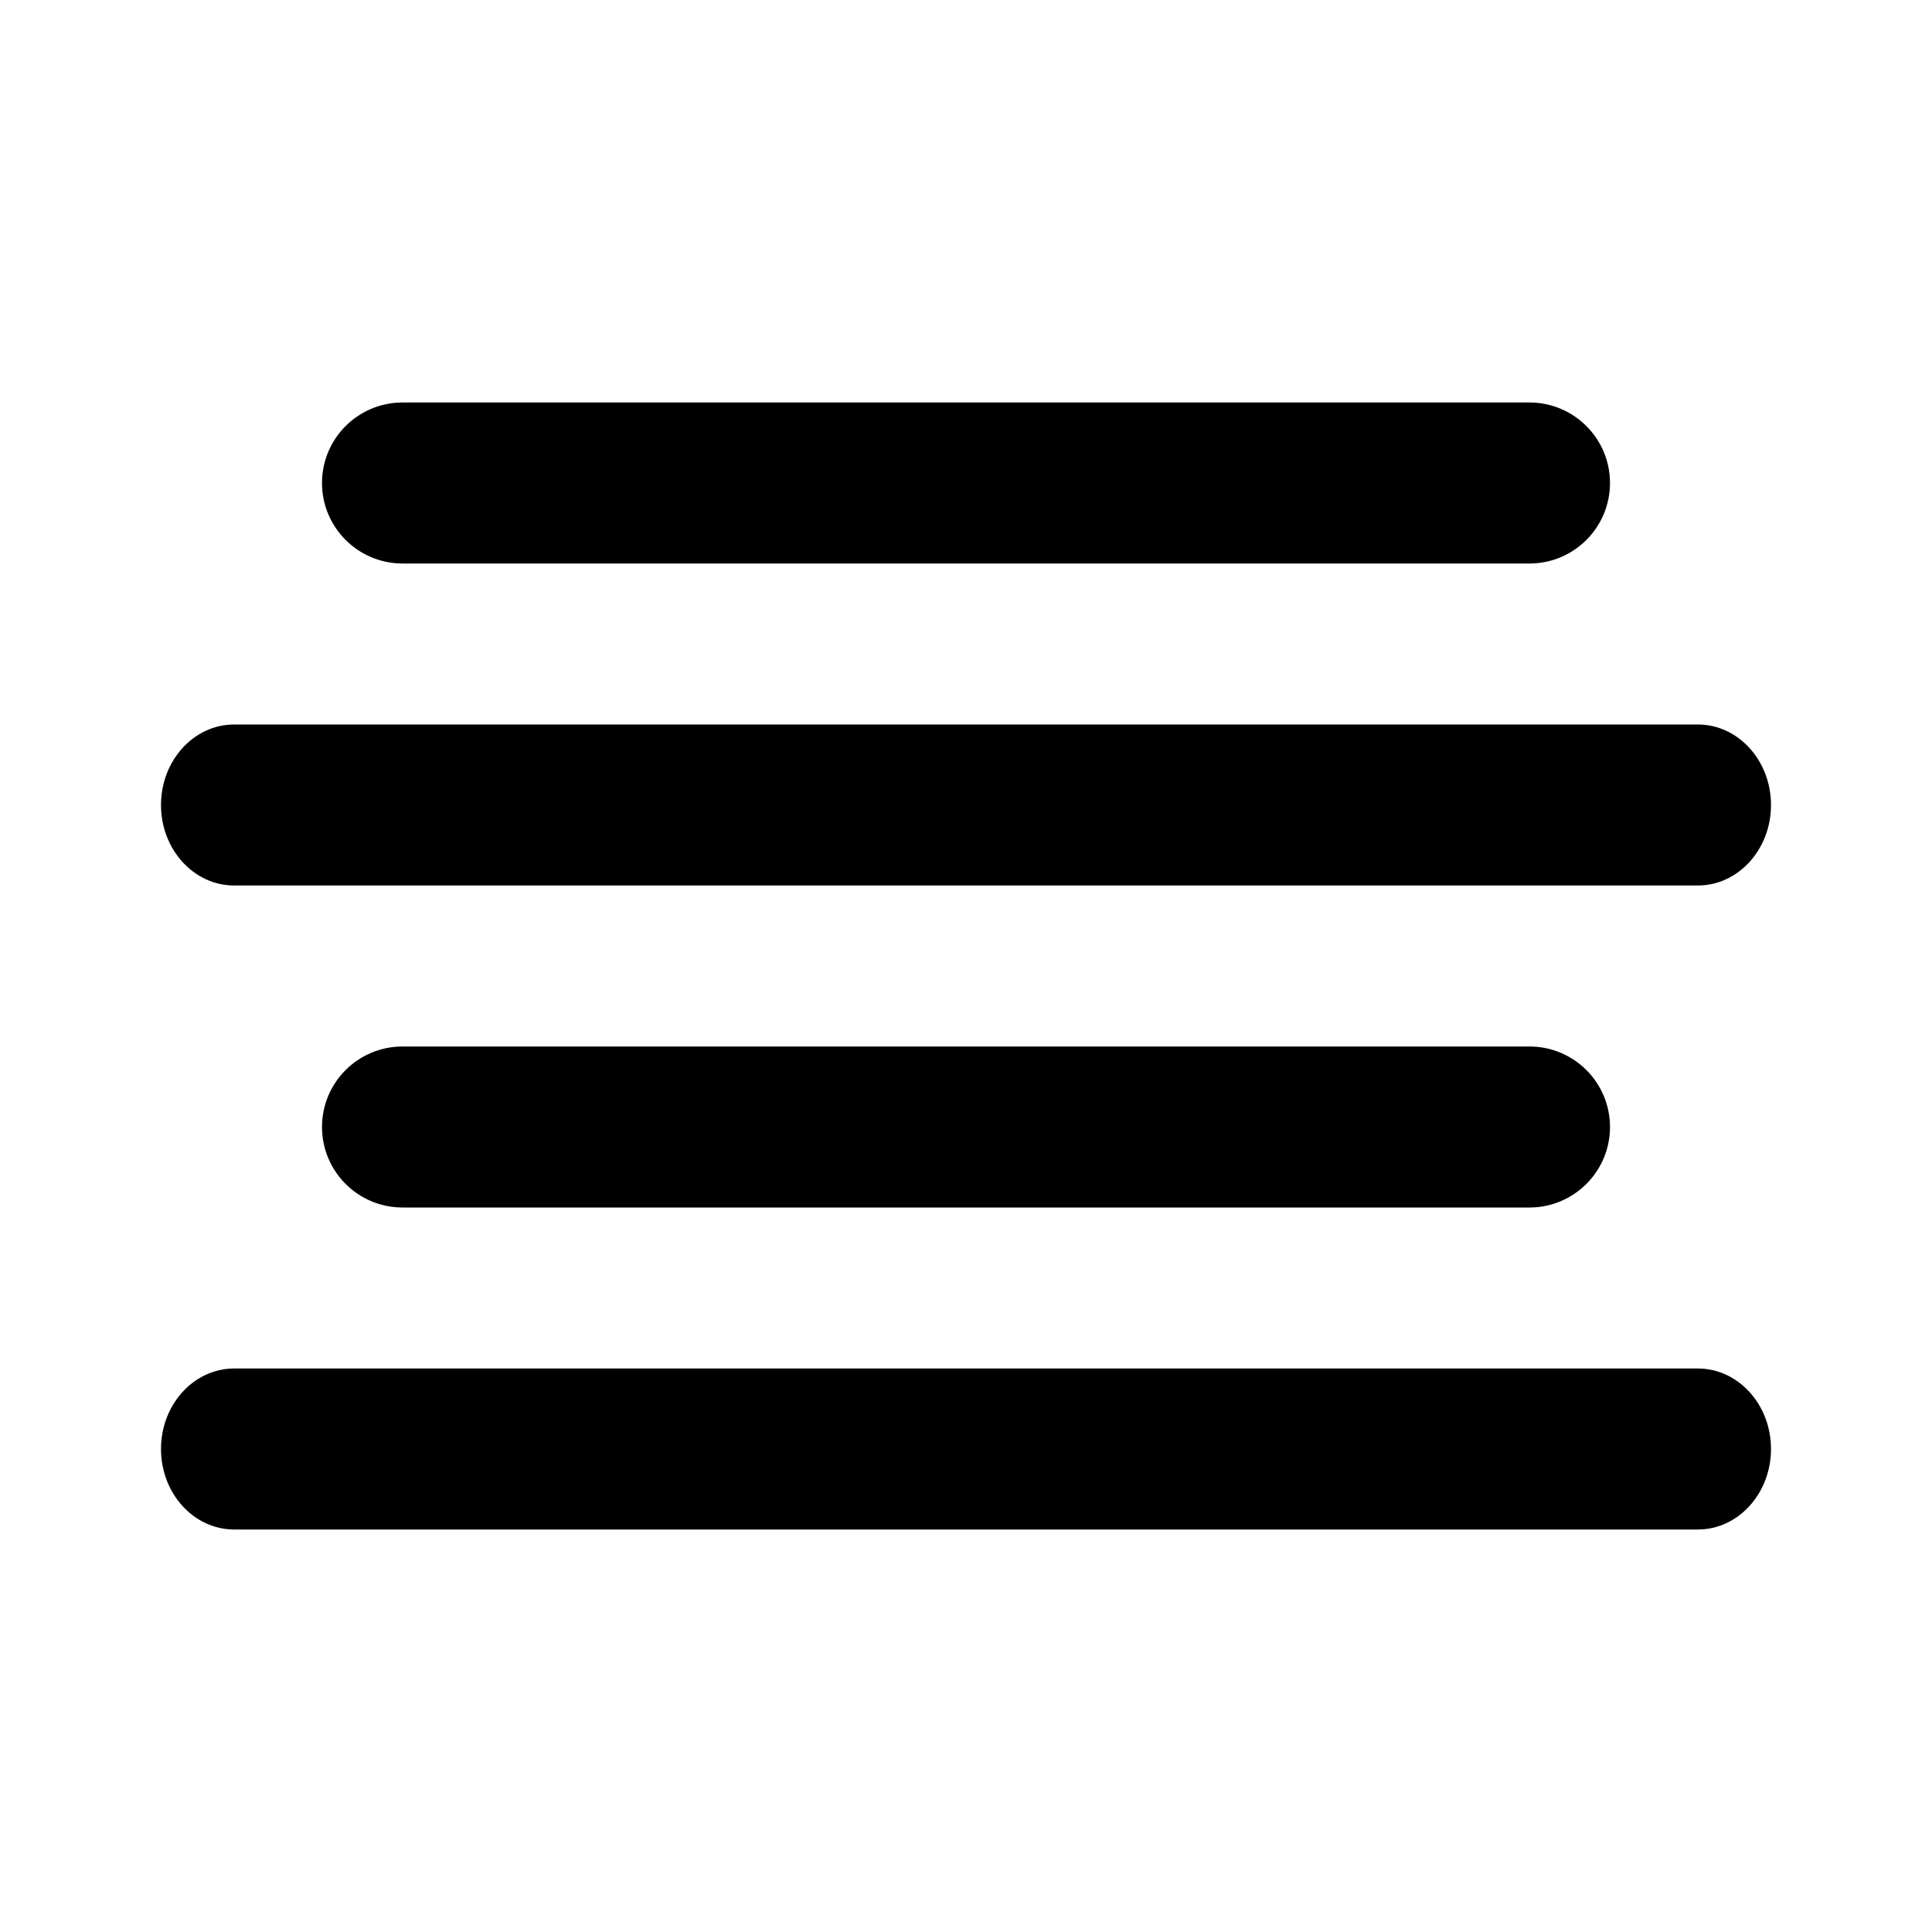
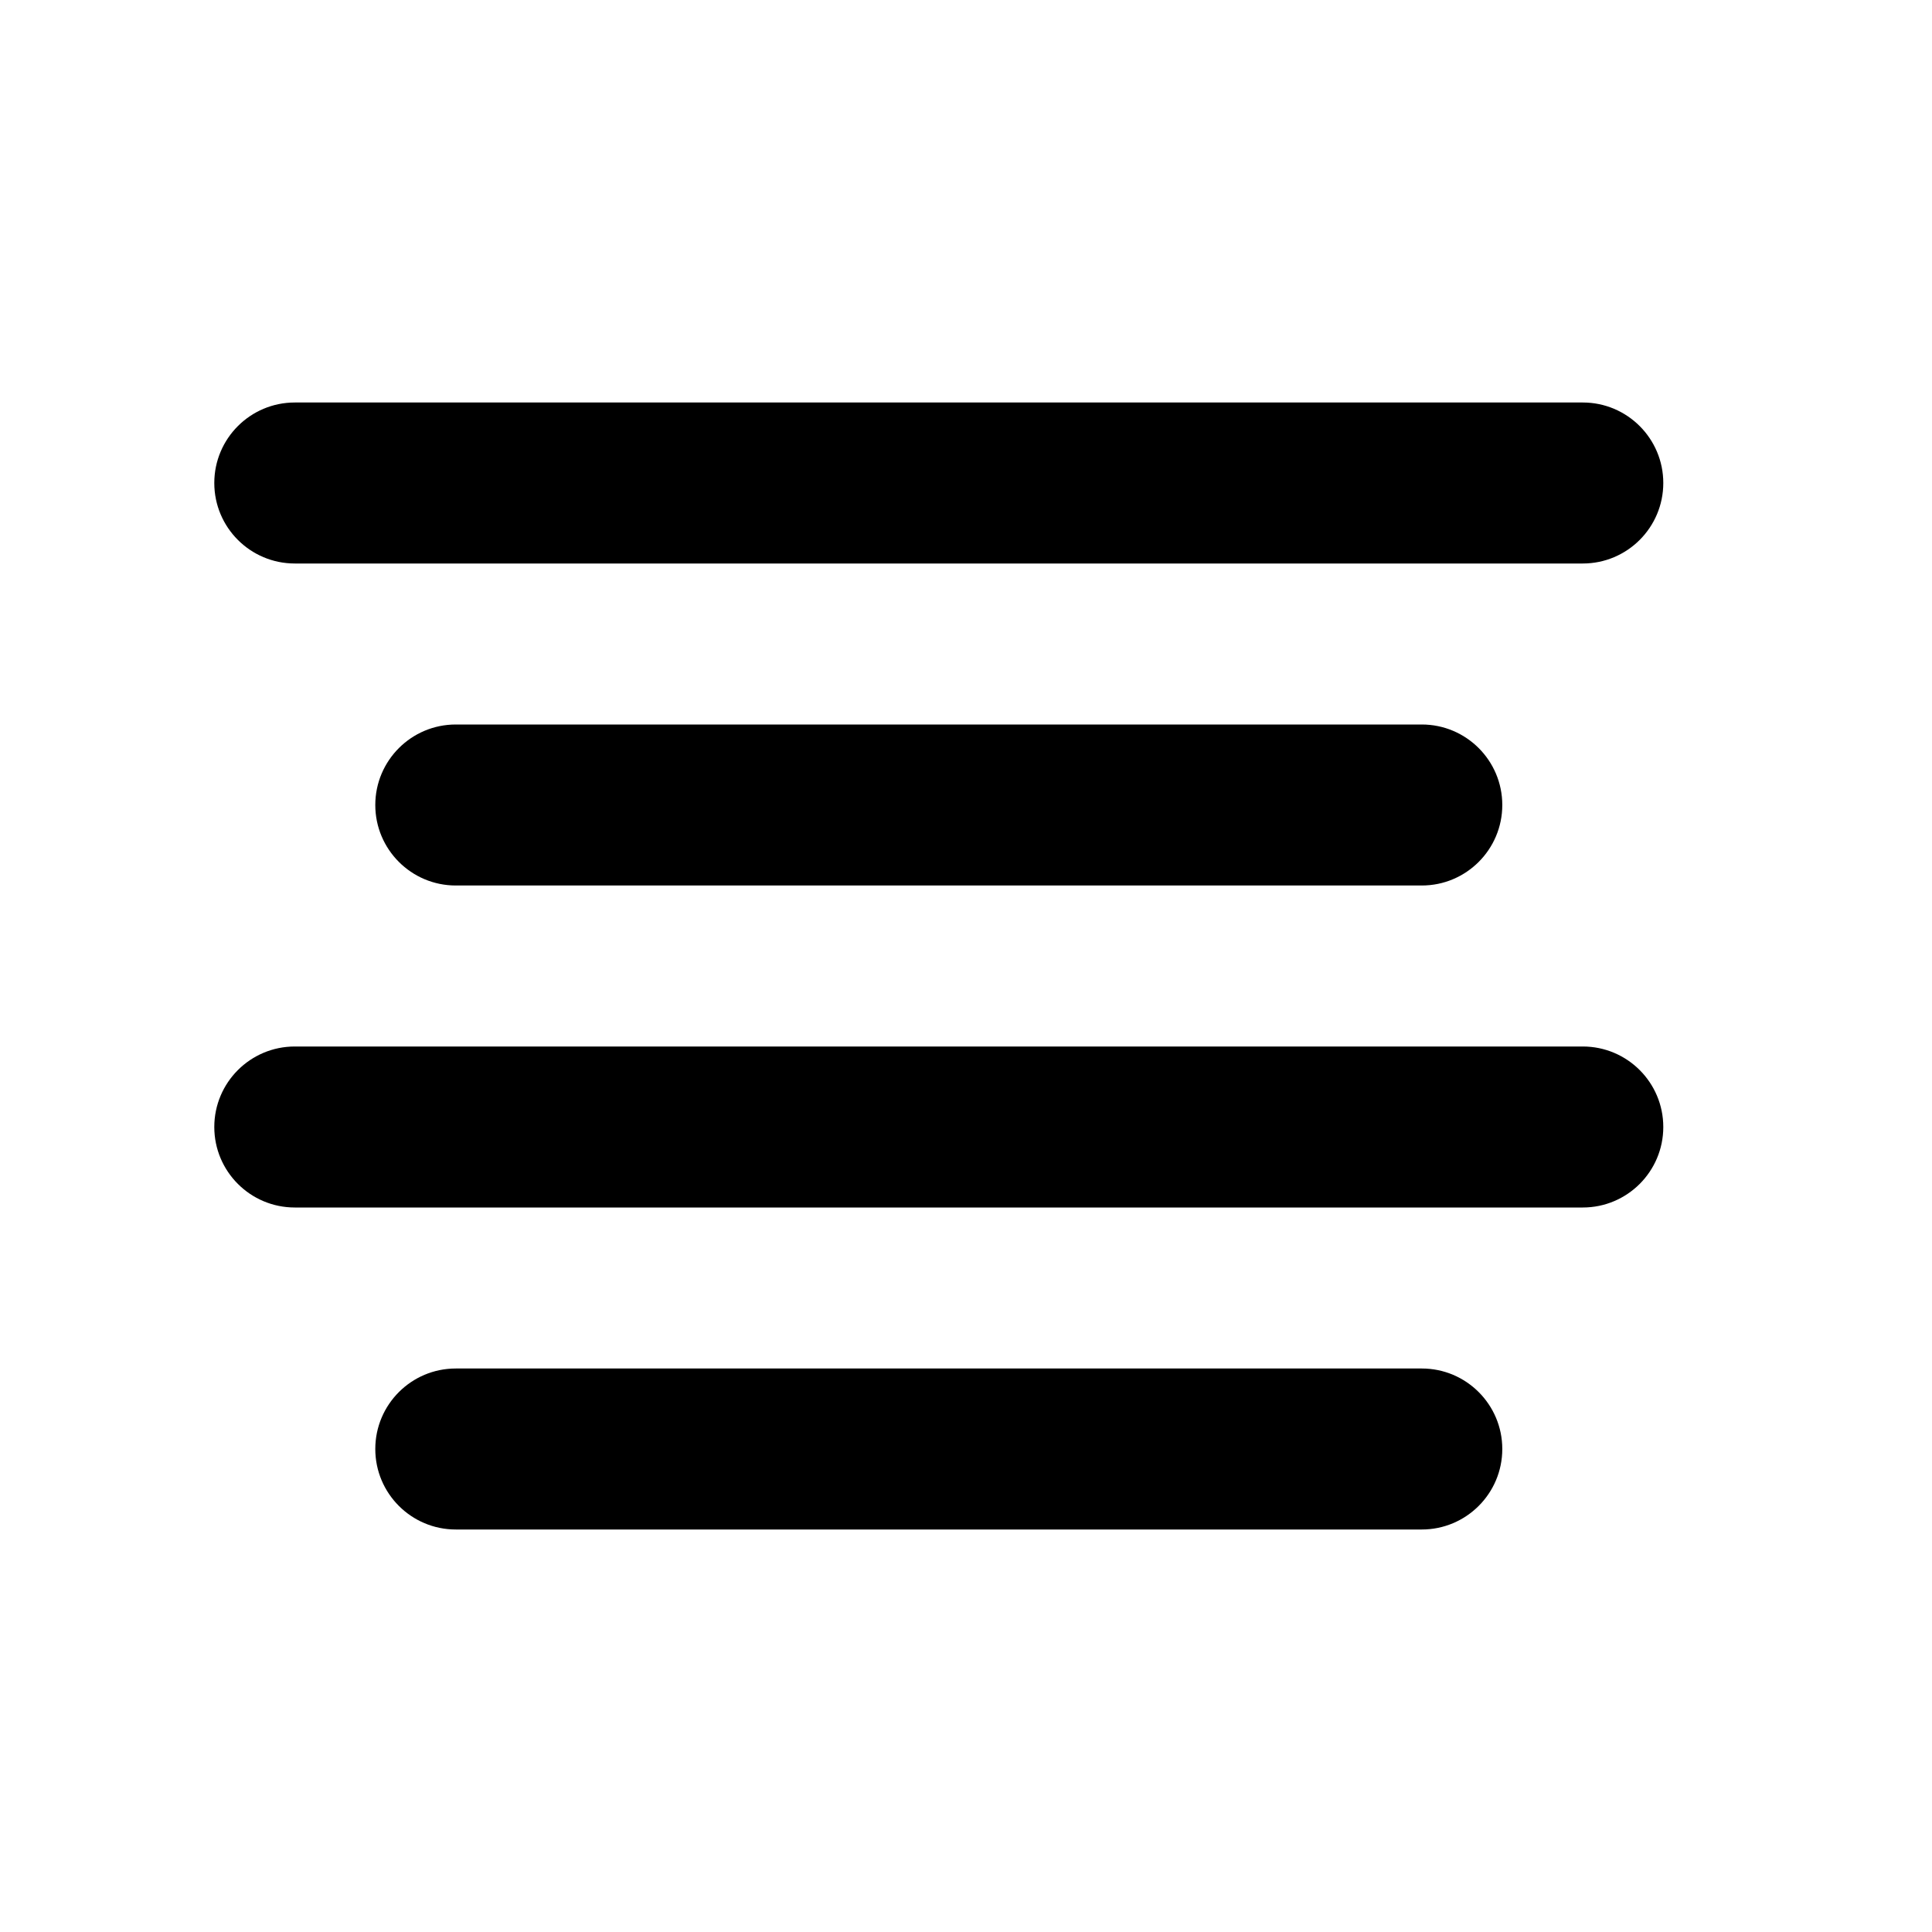
- <svg xmlns="http://www.w3.org/2000/svg" fill="currentColor" viewBox="0 0 24 24" version="1.1">
-   <g transform="translate(2, 5)">
-     <path d="M3,2 C2.448,2 2,1.552 2,1 C2,0.448 2.448,0 3,0 L17,0 C17.552,0 18,0.448 18,1 C18,1.552 17.552,2 17,2 L3,2 Z M0.909,6 C0.407,6 0,5.552 0,5 C0,4.448 0.407,4 0.909,4 L19.091,4 C19.593,4 20,4.448 20,5 C20,5.552 19.593,6 19.091,6 L0.909,6 Z M3,10 C2.448,10 2,9.552 2,9 C2,8.448 2.448,8 3,8 L17,8 C17.552,8 18,8.448 18,9 C18,9.552 17.552,10 17,10 L3,10 Z M0.909,14 C0.407,14 0,13.552 0,13 C0,12.448 0.407,12 0.909,12 L19.091,12 C19.593,12 20,12.448 20,13 C20,13.552 19.593,14 19.091,14 L0.909,14 Z" />
-   </g>
+ <svg xmlns="http://www.w3.org/2000/svg" viewBox="0 0 24 24" fill="currentColor">
+   <path fill-rule="evenodd" clip-rule="evenodd" d="M20.662 6C20.662 6.552 20.214 7 19.662 7L3.662 7C3.11 7 2.662 6.552 2.662 6C2.662 5.448 3.11 5 3.662 5L19.662 5C20.214 5 20.662 5.448 20.662 6Z" />
+   <path fill-rule="evenodd" clip-rule="evenodd" d="M4.662 18C4.662 17.448 5.11 17 5.662 17L17.662 17C18.214 17 18.662 17.448 18.662 18C18.662 18.552 18.214 19 17.662 19L5.662 19C5.11 19 4.662 18.552 4.662 18Z" />
+   <path fill-rule="evenodd" clip-rule="evenodd" d="M18.662 10C18.662 10.552 18.214 11 17.662 11L5.662 11C5.11 11 4.662 10.552 4.662 10C4.662 9.448 5.11 9 5.662 9L17.662 9C18.214 9 18.662 9.448 18.662 10Z" />
+   <path fill-rule="evenodd" clip-rule="evenodd" d="M20.662 14C20.662 14.552 20.214 15 19.662 15L3.662 15C3.11 15 2.662 14.552 2.662 14C2.662 13.448 3.11 13 3.662 13L19.662 13C20.214 13 20.662 13.448 20.662 14Z" />
</svg>
